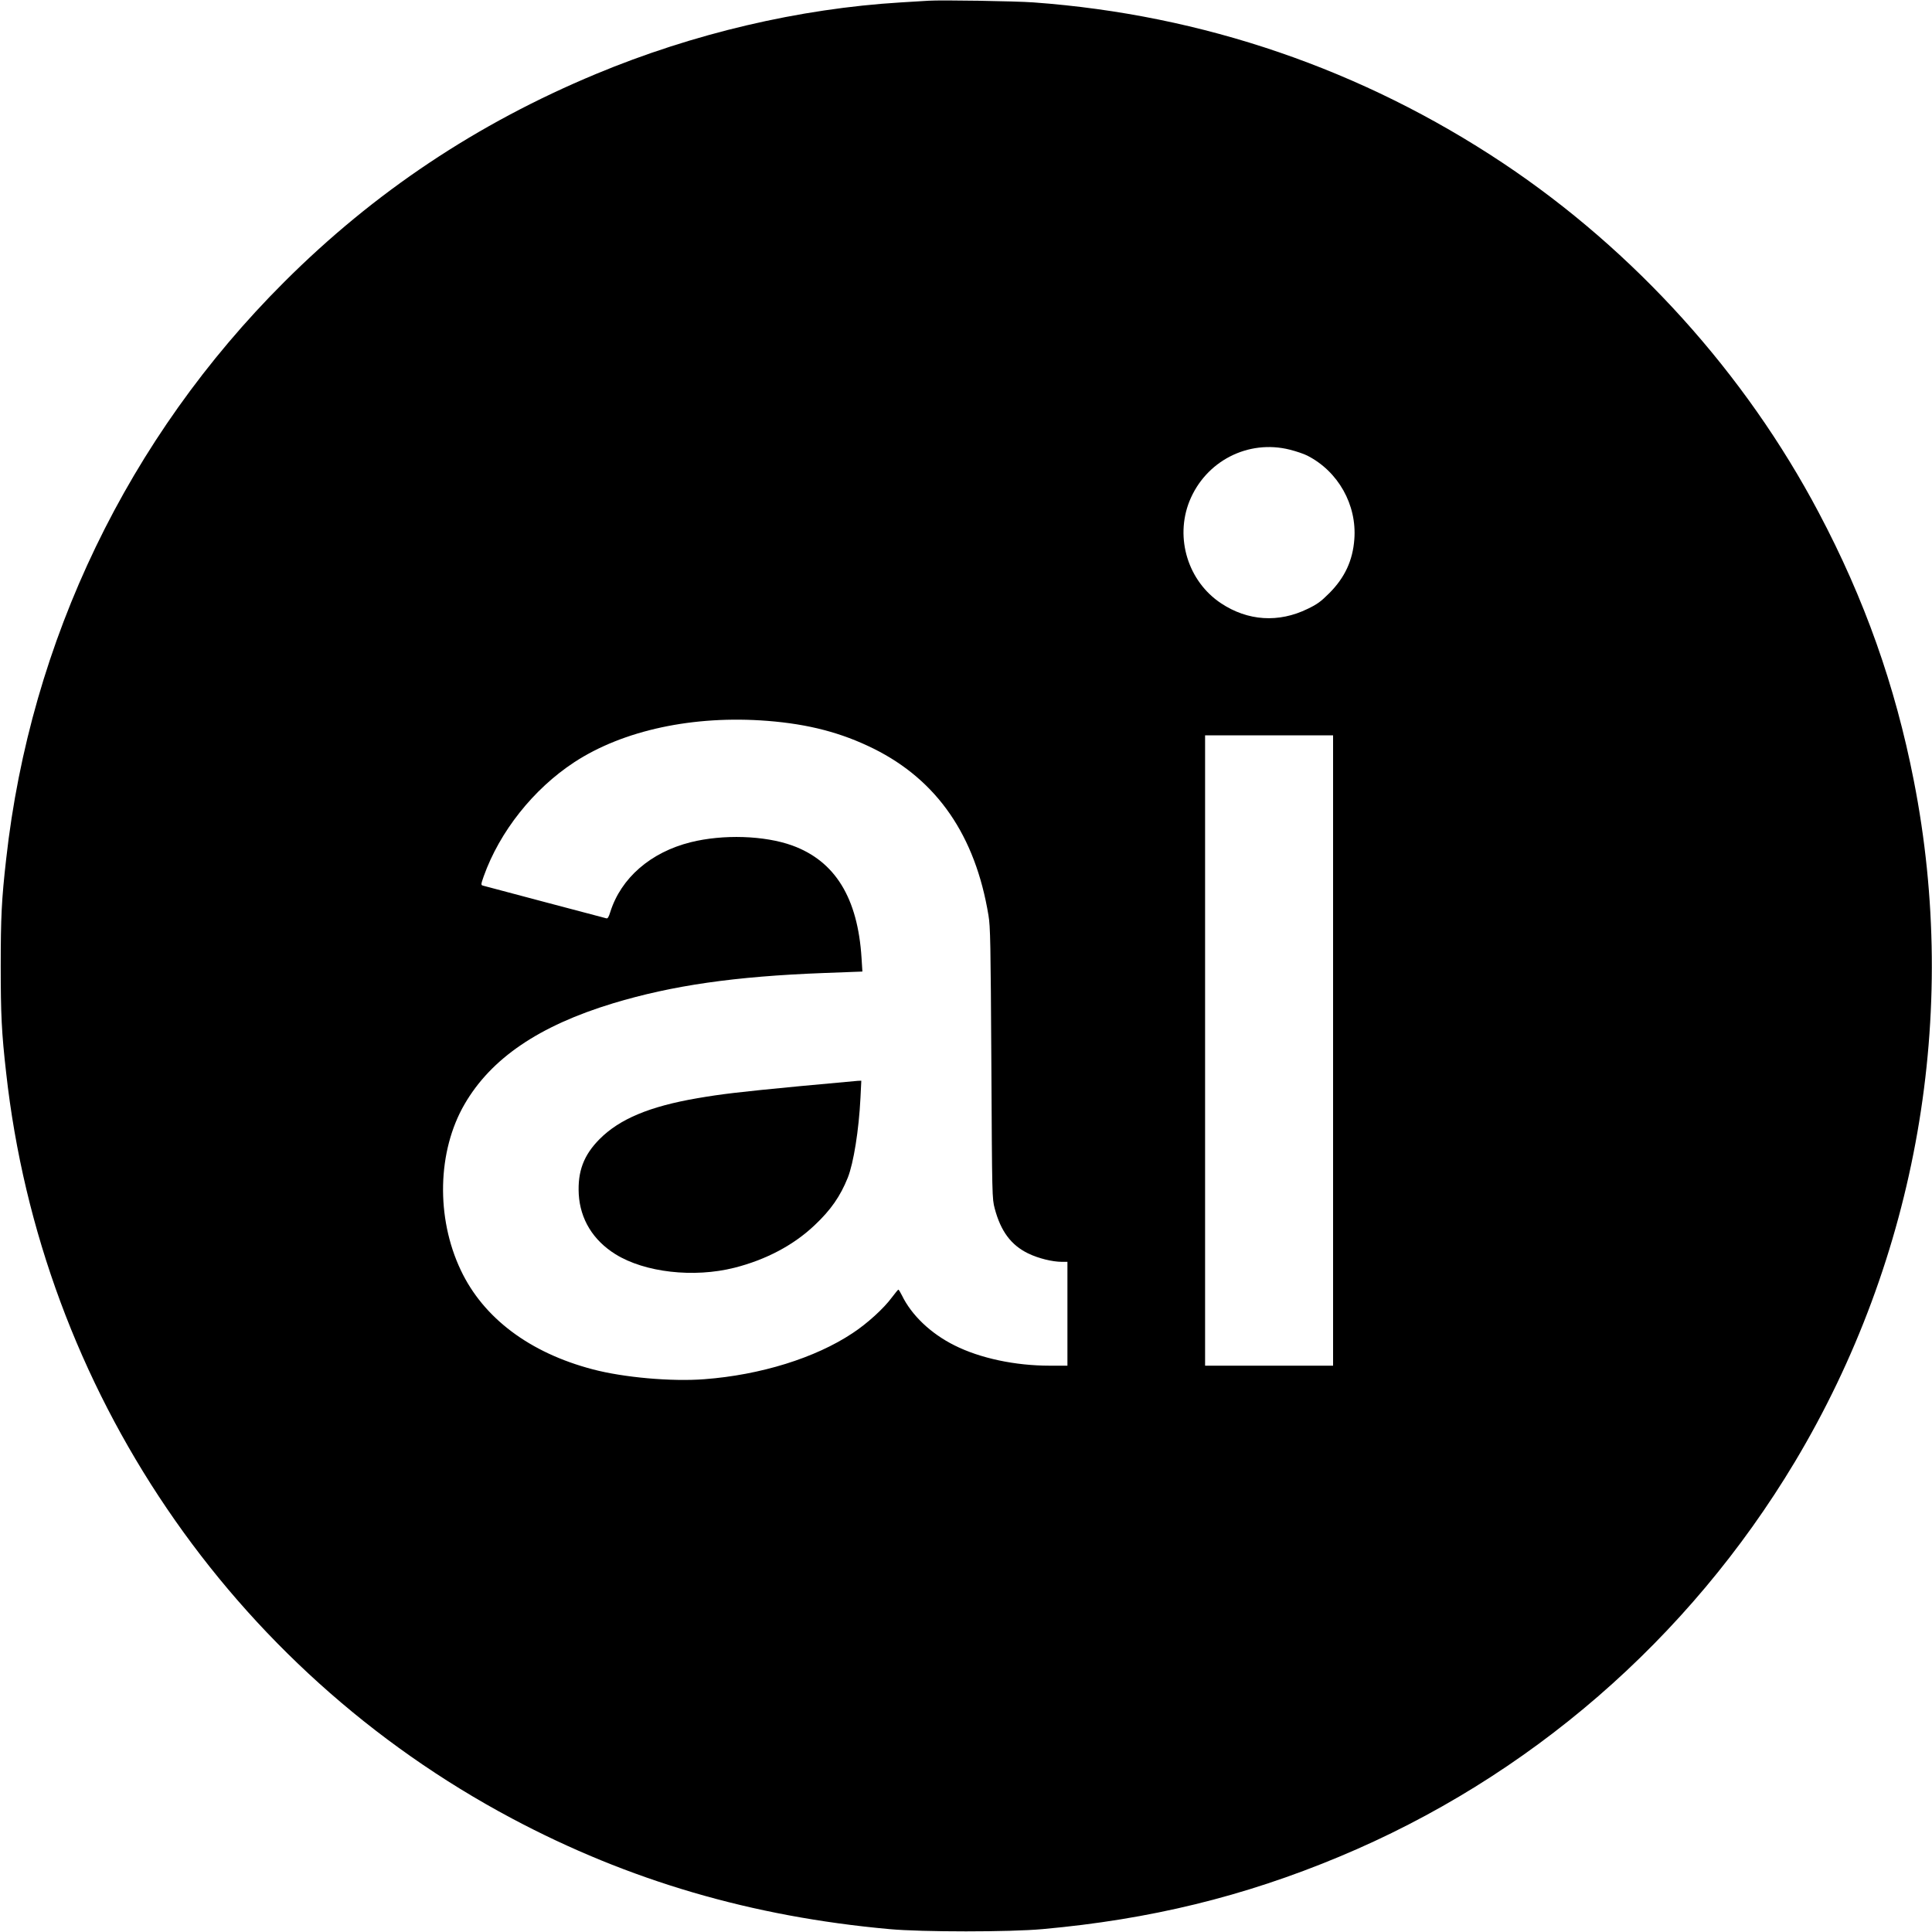
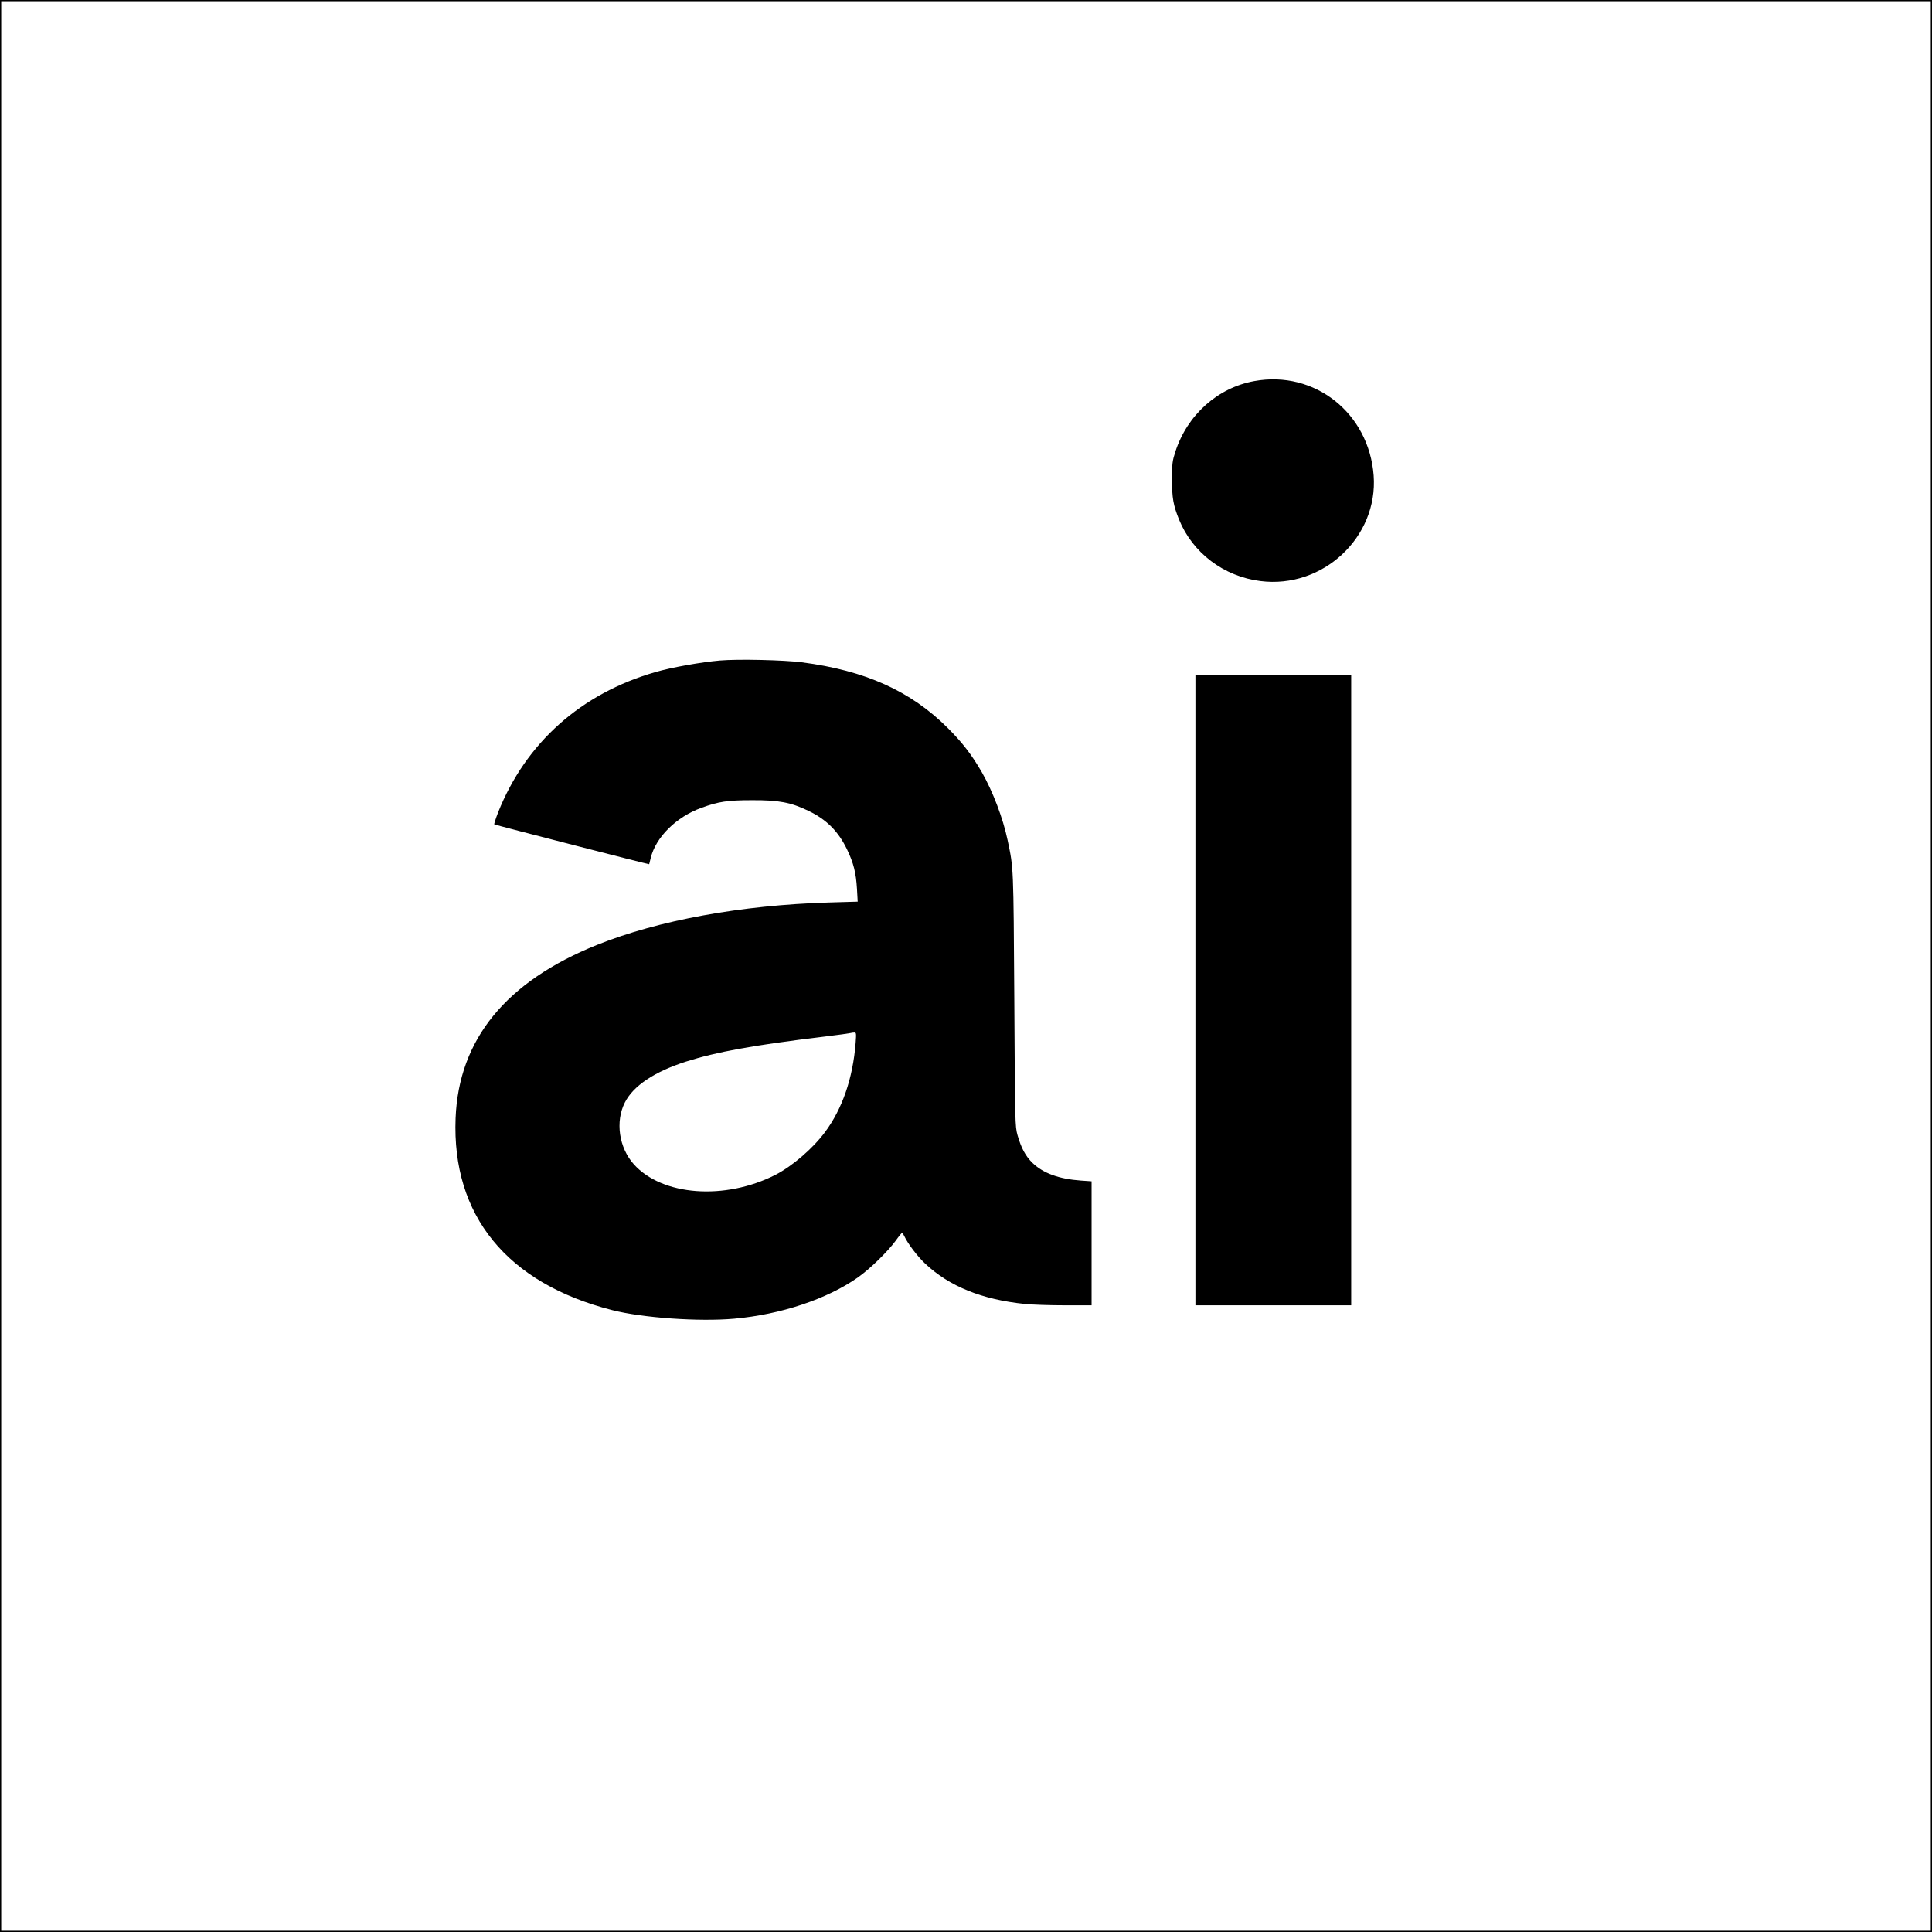
<svg xmlns="http://www.w3.org/2000/svg" version="1.0" width="1600pt" height="1600pt" viewBox="0 0 1600 1600" preserveAspectRatio="xMidYMid meet">
  <g transform="translate(0,1600) scale(0.1,-0.1)" fill="#000000" stroke="none">
-     <path d="M7690 15994 c-30 -2 -134 -8 -230 -14 -841 -51 -1719 -257 -2525 -593 -985 -410 -1835 -977 -2581 -1722 -1293 -1290 -2102 -2968 -2303 -4780 -38 -334 -45 -485 -45 -885 0 -400 7 -551 45 -885 291 -2624 1861 -4937 4189 -6175 966 -514 1986 -813 3125 -916 269 -25 1000 -25 1270 0 888 80 1664 269 2455 599 1570 654 2893 1800 3774 3270 1013 1692 1366 3709 985 5644 -154 786 -408 1502 -787 2218 -610 1154 -1526 2168 -2613 2893 -1167 777 -2487 1230 -3889 1332 -146 11 -768 21 -870 14z m2992 -3718 c52 -13 117 -35 144 -49 256 -130 412 -407 390 -693 -13 -176 -79 -317 -206 -445 -71 -71 -101 -93 -180 -131 -241 -118 -497 -101 -718 46 -273 181 -383 539 -262 844 134 334 487 515 832 428z m-4326 -2246 c342 -27 612 -98 879 -230 527 -262 842 -720 951 -1380 16 -93 18 -230 24 -1225 6 -1113 6 -1120 28 -1204 50 -188 135 -302 276 -371 84 -41 201 -70 281 -70 l45 0 0 -430 0 -430 -147 0 c-287 0 -577 62 -788 168 -197 98 -357 251 -436 415 -13 26 -26 47 -29 47 -3 0 -27 -29 -54 -65 -67 -91 -204 -216 -326 -296 -308 -205 -762 -346 -1227 -381 -270 -21 -669 14 -925 82 -522 137 -905 425 -1092 821 -207 436 -194 986 31 1374 220 380 617 650 1230 836 490 148 1006 223 1746 251 l319 12 -7 111 c-31 499 -219 804 -574 933 -230 83 -573 94 -841 27 -332 -83 -577 -296 -666 -578 -13 -43 -22 -56 -33 -52 -9 2 -239 63 -511 135 -272 72 -503 133 -512 136 -16 5 -15 11 8 77 132 370 411 722 749 944 406 266 989 391 1601 343z m4684 -2730 l0 -2610 -530 0 -530 0 0 2610 0 2610 530 0 530 0 0 -2610z" />
-     <path d="M6625 7005 c-512 -49 -652 -66 -850 -100 -396 -68 -644 -172 -810 -339 -131 -132 -182 -267 -172 -456 12 -207 118 -381 304 -497 243 -151 648 -197 985 -112 261 66 490 187 664 352 135 127 213 240 275 394 48 121 92 396 105 661 l7 142 -29 -1 c-16 -1 -231 -21 -479 -44z" />
+     <path d="M0 8000 l0 -8000 8000 0 8000 0 0 8000 0 8000 -8000 0 -8000 0 0 -8000z m15990 0 l0 -7990 -7990 0 -7990 0 0 7990 0 7990 7990 0 7990 0 0 -7990z" />
+     <path d="M10388 12844 c-303 -55 -554 -278 -654 -584 -25 -77 -28 -99 -28 -230 0 -154 10 -212 58 -332 112 -276 370 -472 674 -510 516 -66 976 363 938 874 -39 517 -488 873 -988 782z" />
+     <path d="M5963 10530 c-153 -13 -402 -57 -535 -96 -616 -177 -1074 -586 -1303 -1162 -20 -52 -34 -96 -32 -99 6 -5 1280 -333 1283 -330 0 1 7 25 13 52 42 172 212 340 420 415 142 52 216 63 421 63 220 1 320 -18 465 -88 150 -72 247 -169 320 -320 54 -113 74 -192 82 -326 l6 -106 -239 -7 c-725 -22 -1411 -147 -1919 -351 -754 -303 -1146 -782 -1172 -1435 -32 -806 426 -1368 1297 -1590 250 -64 720 -97 1010 -71 389 35 770 163 1025 342 103 73 249 216 315 307 24 34 47 62 51 62 3 0 11 -12 18 -27 28 -61 108 -167 172 -227 200 -189 472 -299 828 -335 57 -6 204 -11 327 -11 l224 0 0 514 0 513 -87 6 c-184 13 -314 61 -402 146 -58 56 -94 124 -124 229 -21 76 -21 94 -27 1127 -7 1111 -6 1081 -55 1315 -38 182 -123 406 -214 565 -84 145 -160 244 -281 365 -307 307 -684 477 -1210 545 -145 19 -526 28 -677 15z m1123 -3167 c-23 -292 -110 -546 -254 -739 -102 -137 -271 -282 -411 -354 -418 -212 -937 -174 -1172 88 -123 137 -155 354 -74 512 70 138 244 254 505 338 255 81 556 136 1145 207 116 14 215 28 220 30 6 2 18 4 29 4 17 1 18 -5 12 -86z" />
+     <path d="M9900 7800 l0 -2610 645 0 645 0 0 2610 0 2610 -645 0 -645 0 0 -2610z" />
  </g>
</svg>
